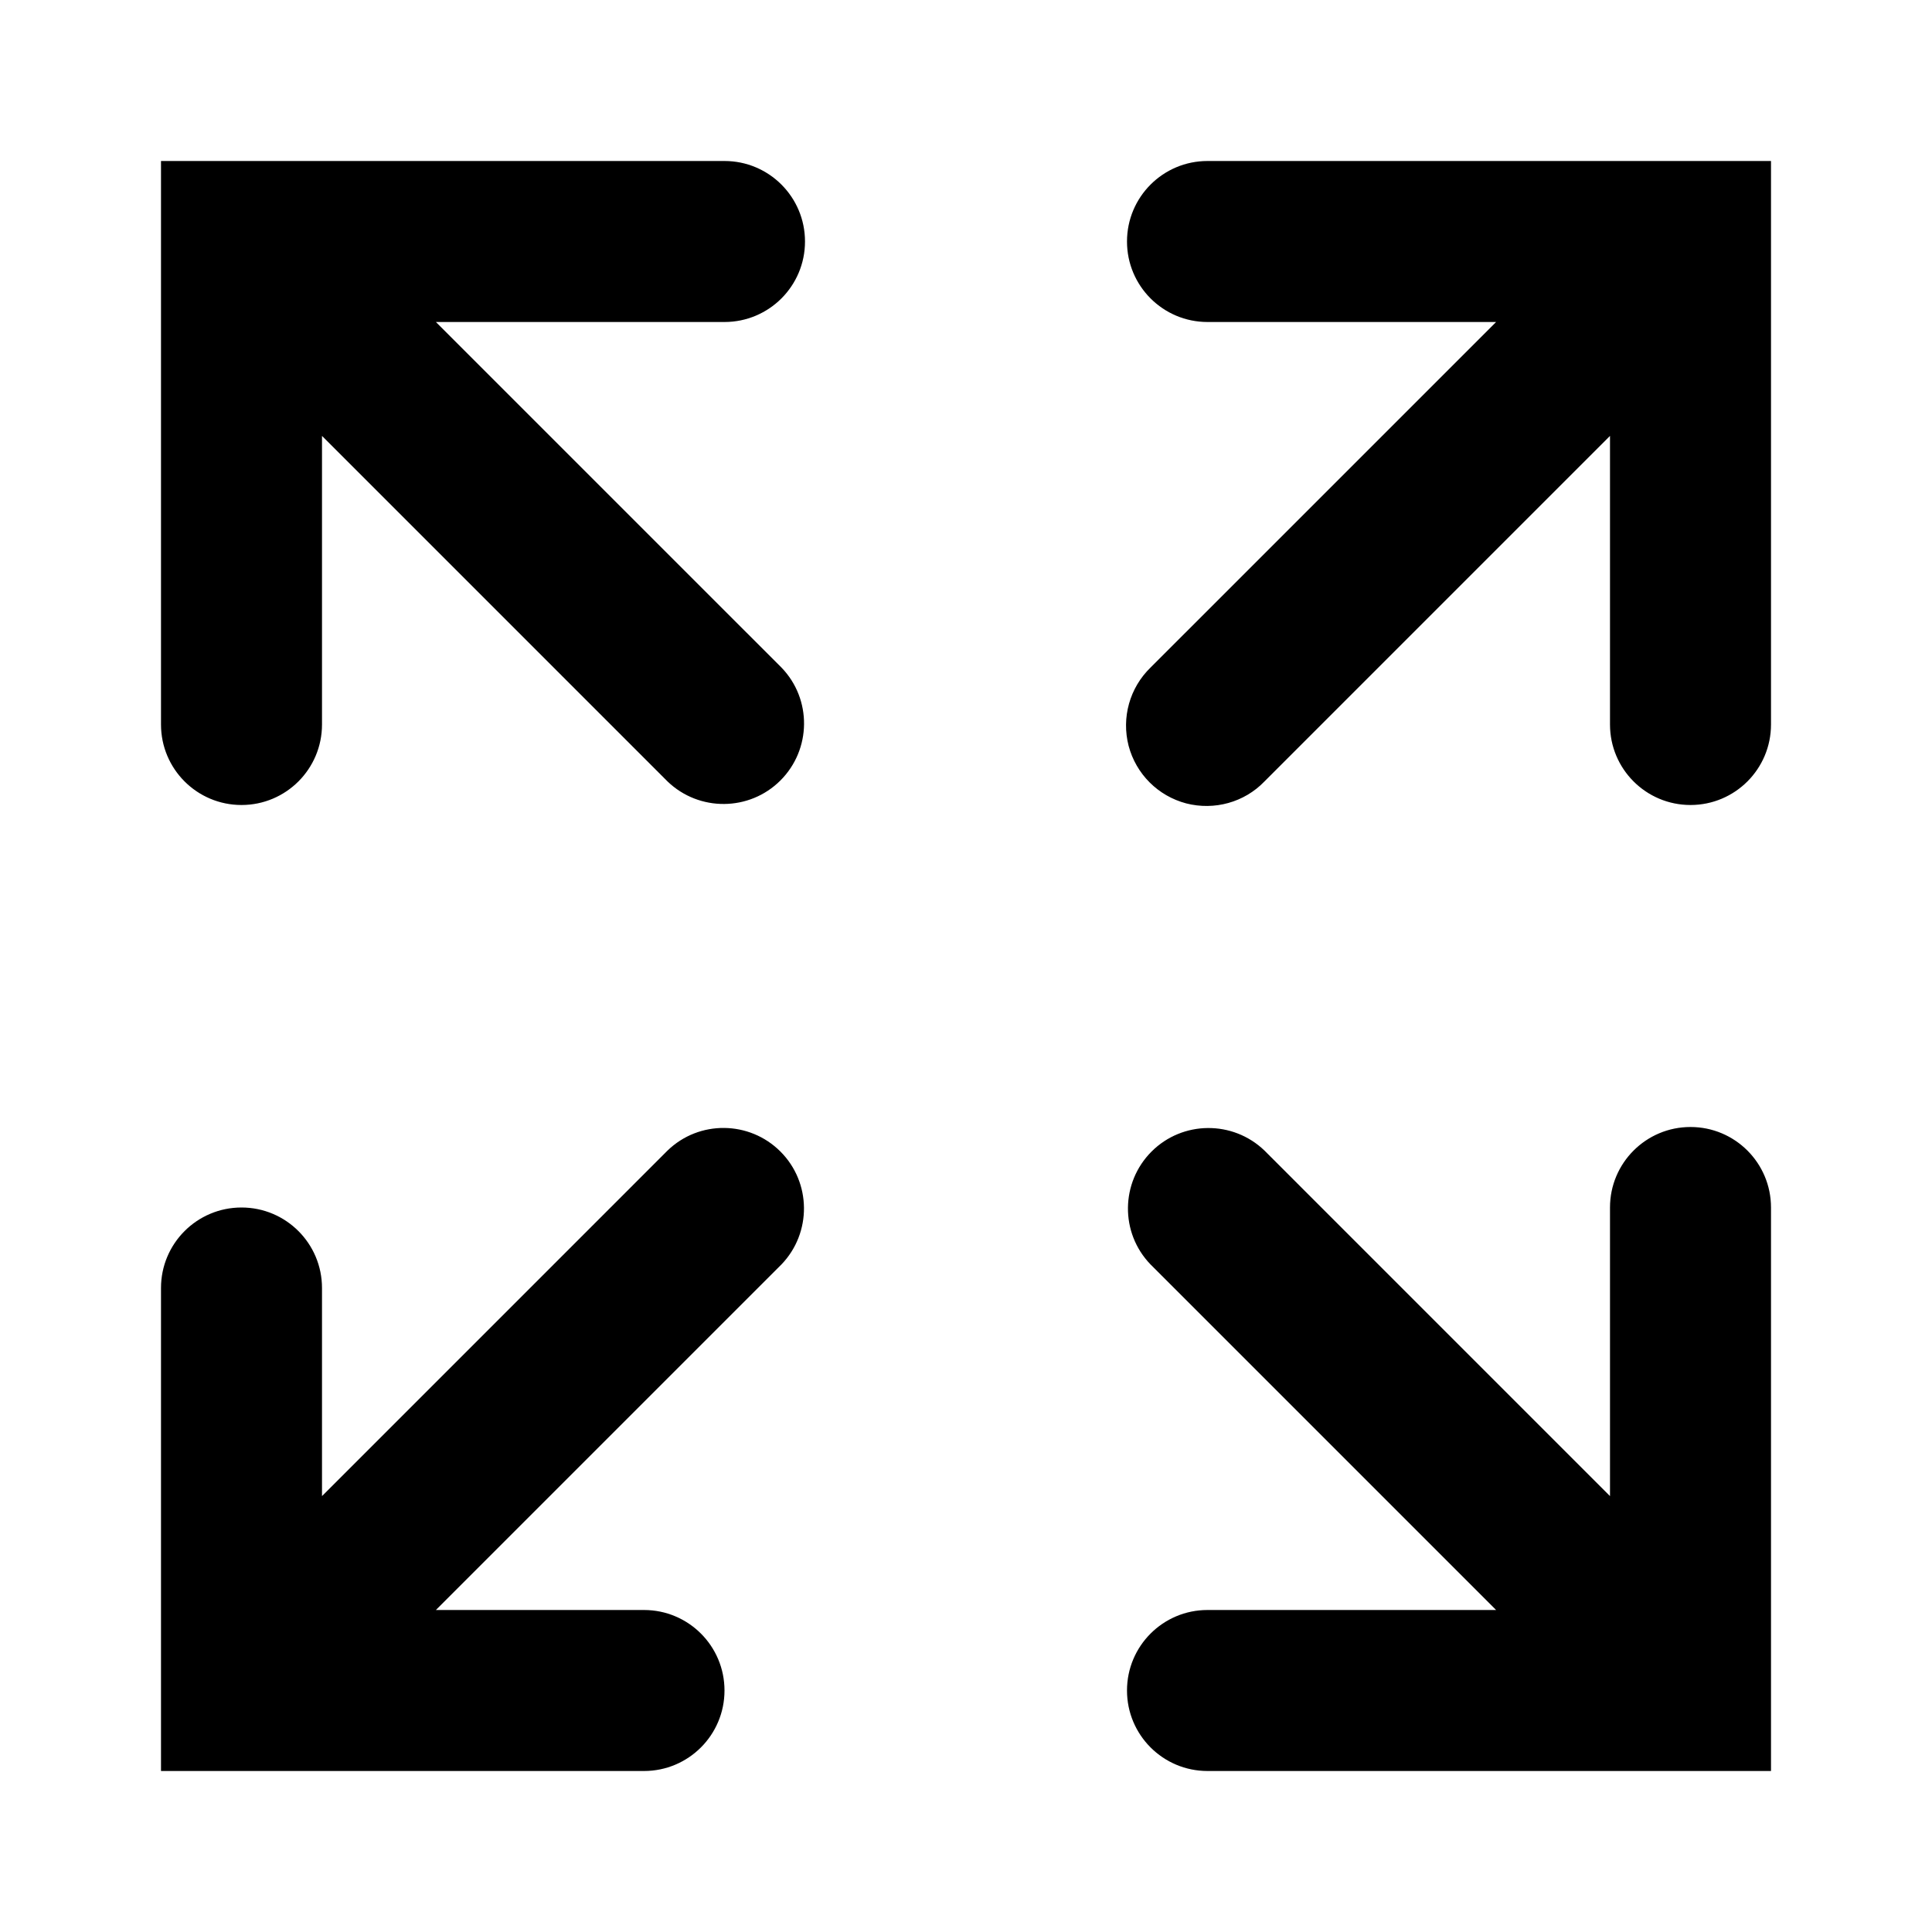
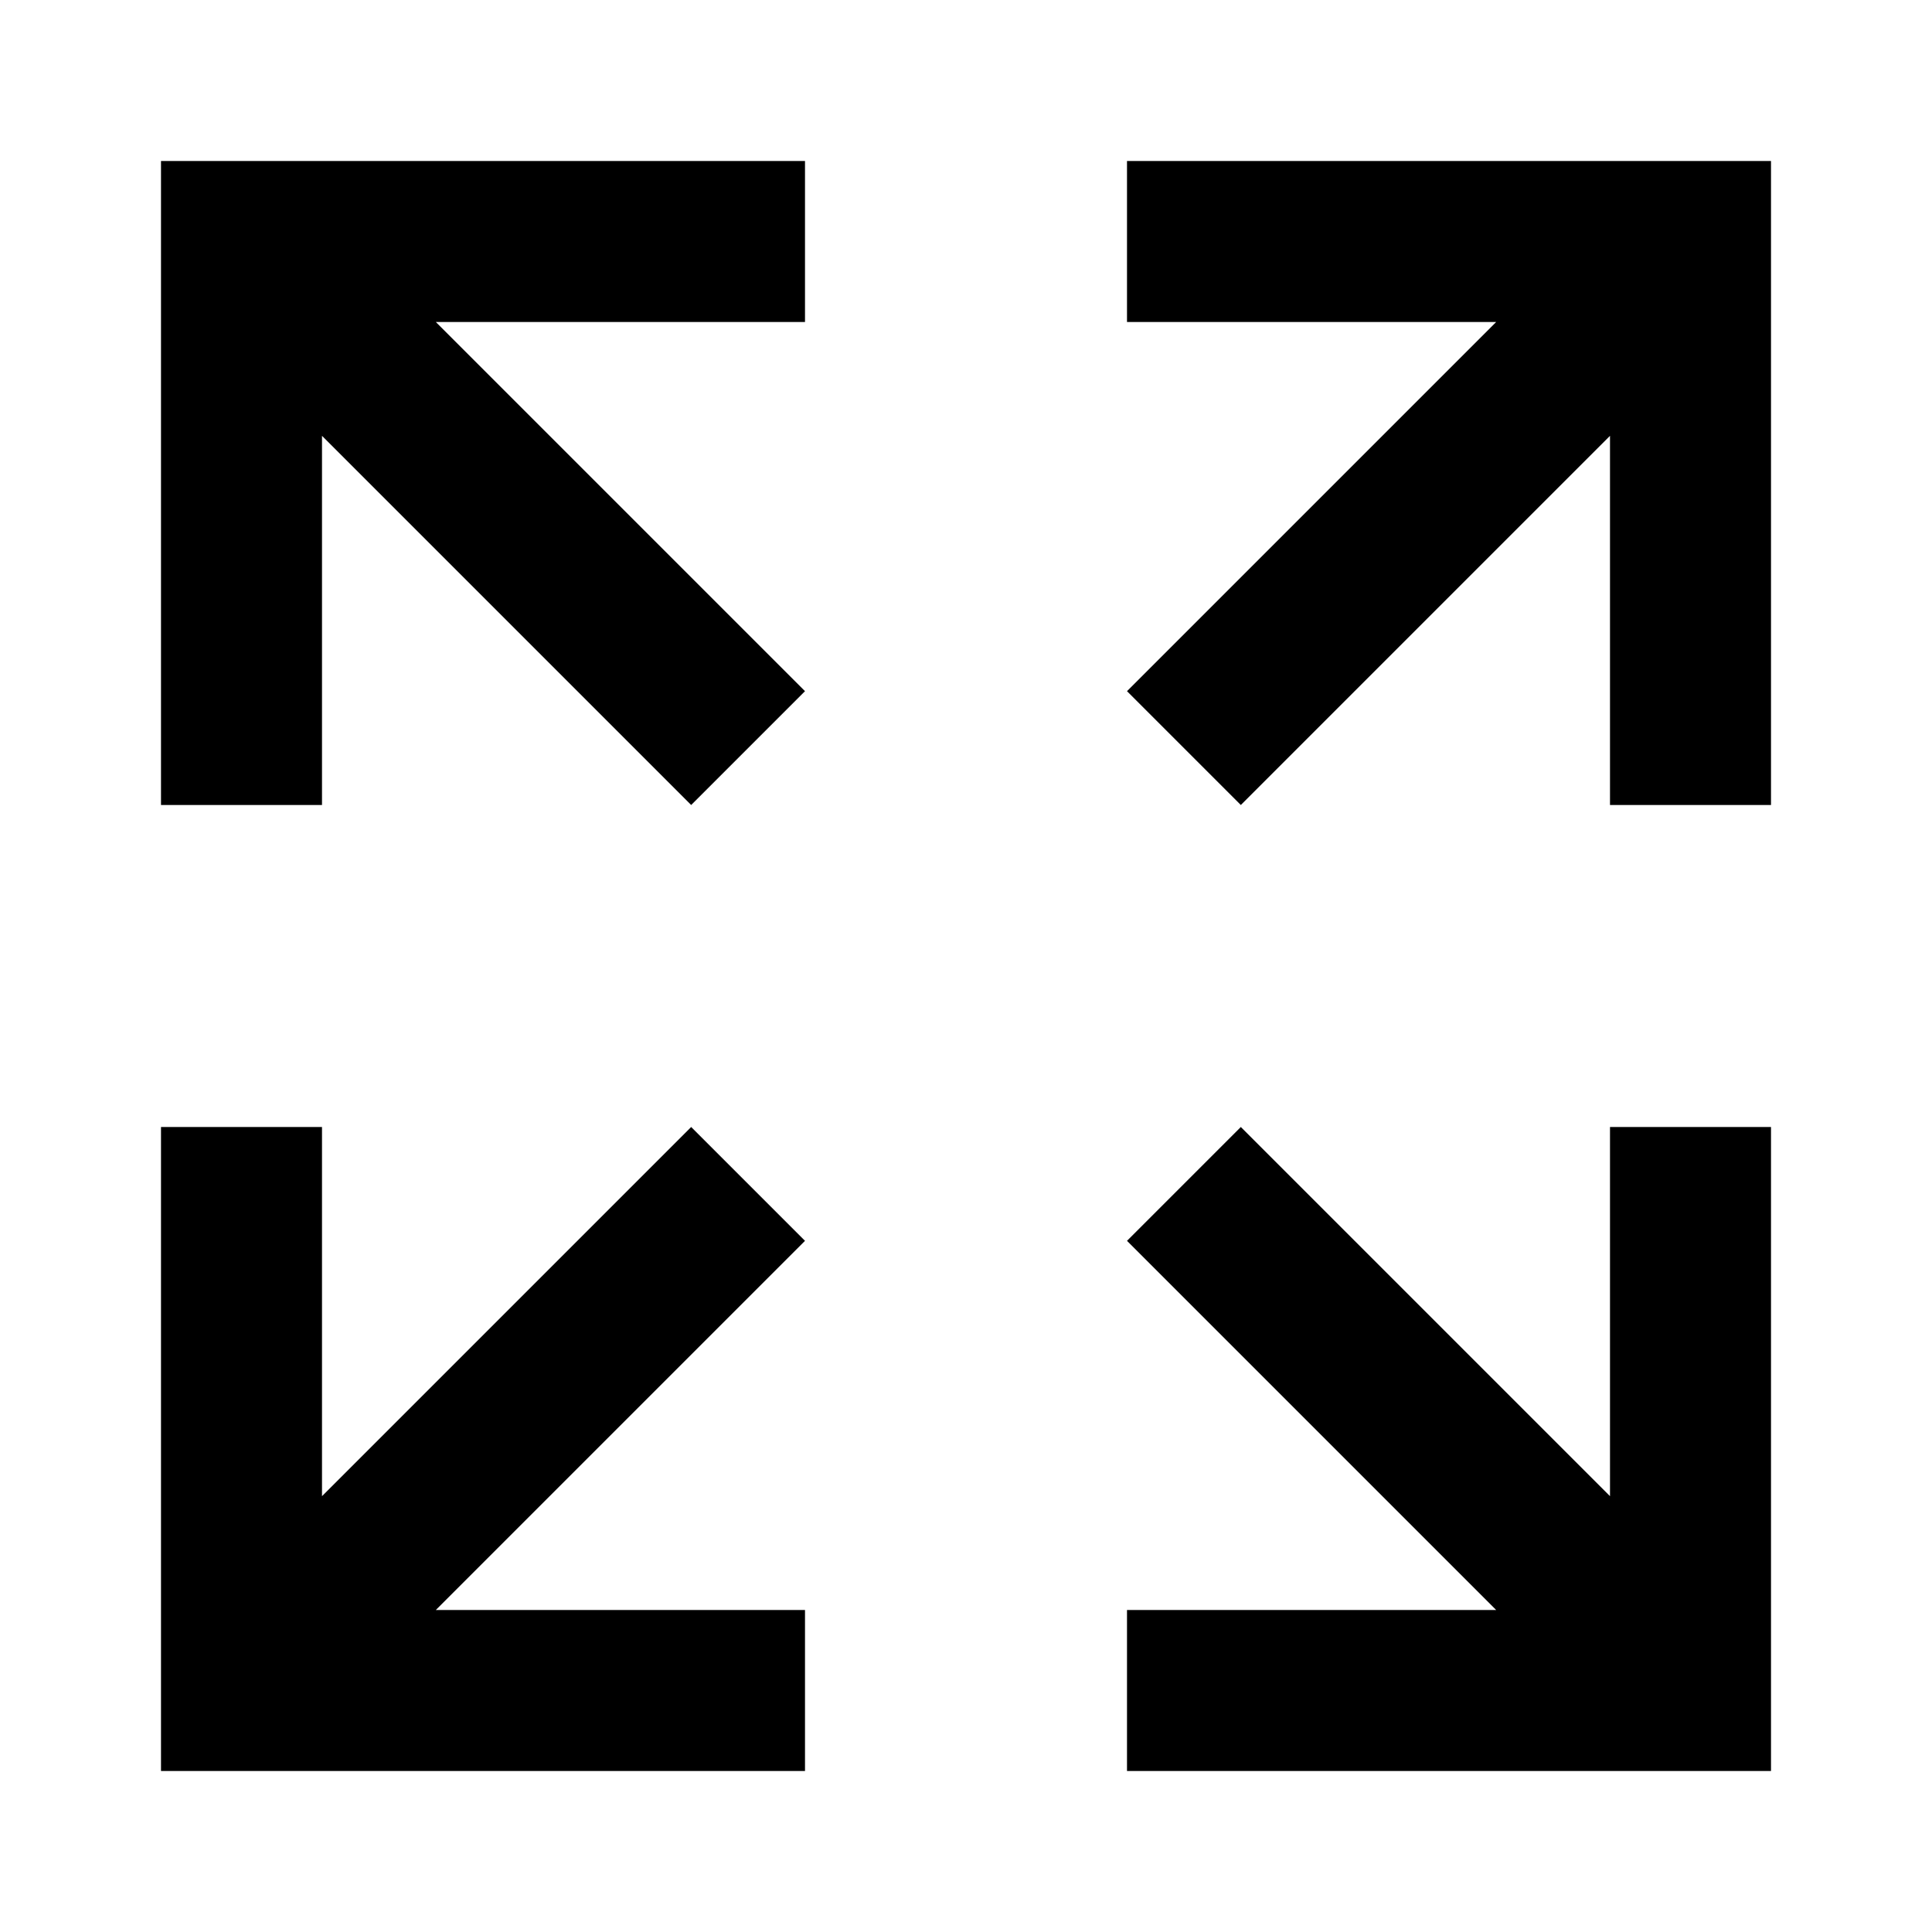
- <svg xmlns="http://www.w3.org/2000/svg" width="960" height="960" viewBox="0 0 960 960">
-   <path d="m880 80v280c0 22.1-17.9 40-40 40s-40-17.9-40-40v-143.4l-171.7 171.7c-10 10.4-24.9 14.5-38.9 10.9-14-3.7-24.9-14.6-28.6-28.6-3.6-14 0.5-28.8 10.9-38.9l171.7-171.7h-143.4c-22.1 0-40-17.9-40-40s17.9-40 40-40h280z m-800 280v-280h280c22.1 0 40 17.9 40 40s-17.9 40-40 40h-143.4l171.7 171.7c15.2 15.7 14.9 40.7-0.5 56.1-15.4 15.4-40.4 15.6-56.1 0.5l-171.7-171.7v143.4c0 22.1-17.9 40-40 40s-40-17.9-40-40z m0 520v-240c0-22.1 17.9-40 40-40s40 17.9 40 40v103.4l171.7-171.7c15.7-15.2 40.7-14.9 56.1 0.5 15.4 15.4 15.6 40.4 0.5 56.1l-171.7 171.7h103.4c22.1 0 40 17.9 40 40s-17.9 40-40 40h-240z m800-280v280h-280c-22.1 0-40-17.9-40-40s17.9-40 40-40h143.4l-171.7-171.7c-15.2-15.7-14.9-40.7 0.5-56.1 15.4-15.4 40.4-15.6 56.1-0.5l171.7 171.7v-143.4c0-22.1 17.9-40 40-40s40 17.9 40 40z" />
+ <svg xmlns="http://www.w3.org/2000/svg" width="24px" height="24px" viewBox="0 0 24 24" version="1.1">
+   <defs />
+   <g id="Page-1" stroke="none" stroke-width="1" fill="none" fill-rule="evenodd">
+     <g id="edit-full-screen" fill="#000000">
+       <g id="Full-Screen" transform="translate(2, 2)">
+         <polyline id="Fill-2" points="6.586 12 2 16.586 2 12 0 12 0 20 8 20 8 18 3.414 18 8 13.414 6.586 12" />
+         <polyline id="Fill-3" points="0 0 0 8 2 8 2 3.414 6.586 8 8 6.586 3.414 2 8 2 8 0 0 0" />
+         <polyline id="Fill-4" points="18 0 12 0 12 2 16.586 2 12 6.586 13.414 8 18 3.414 18 8 20 8 20 0 18 0" />
+         <polyline id="Fill-5" points="18 16.586 13.414 12 12 13.414 16.586 18 12 18 12 20 20 20 20 12 18 12 18 16.586" />
+       </g>
+     </g>
+   </g>
</svg>
